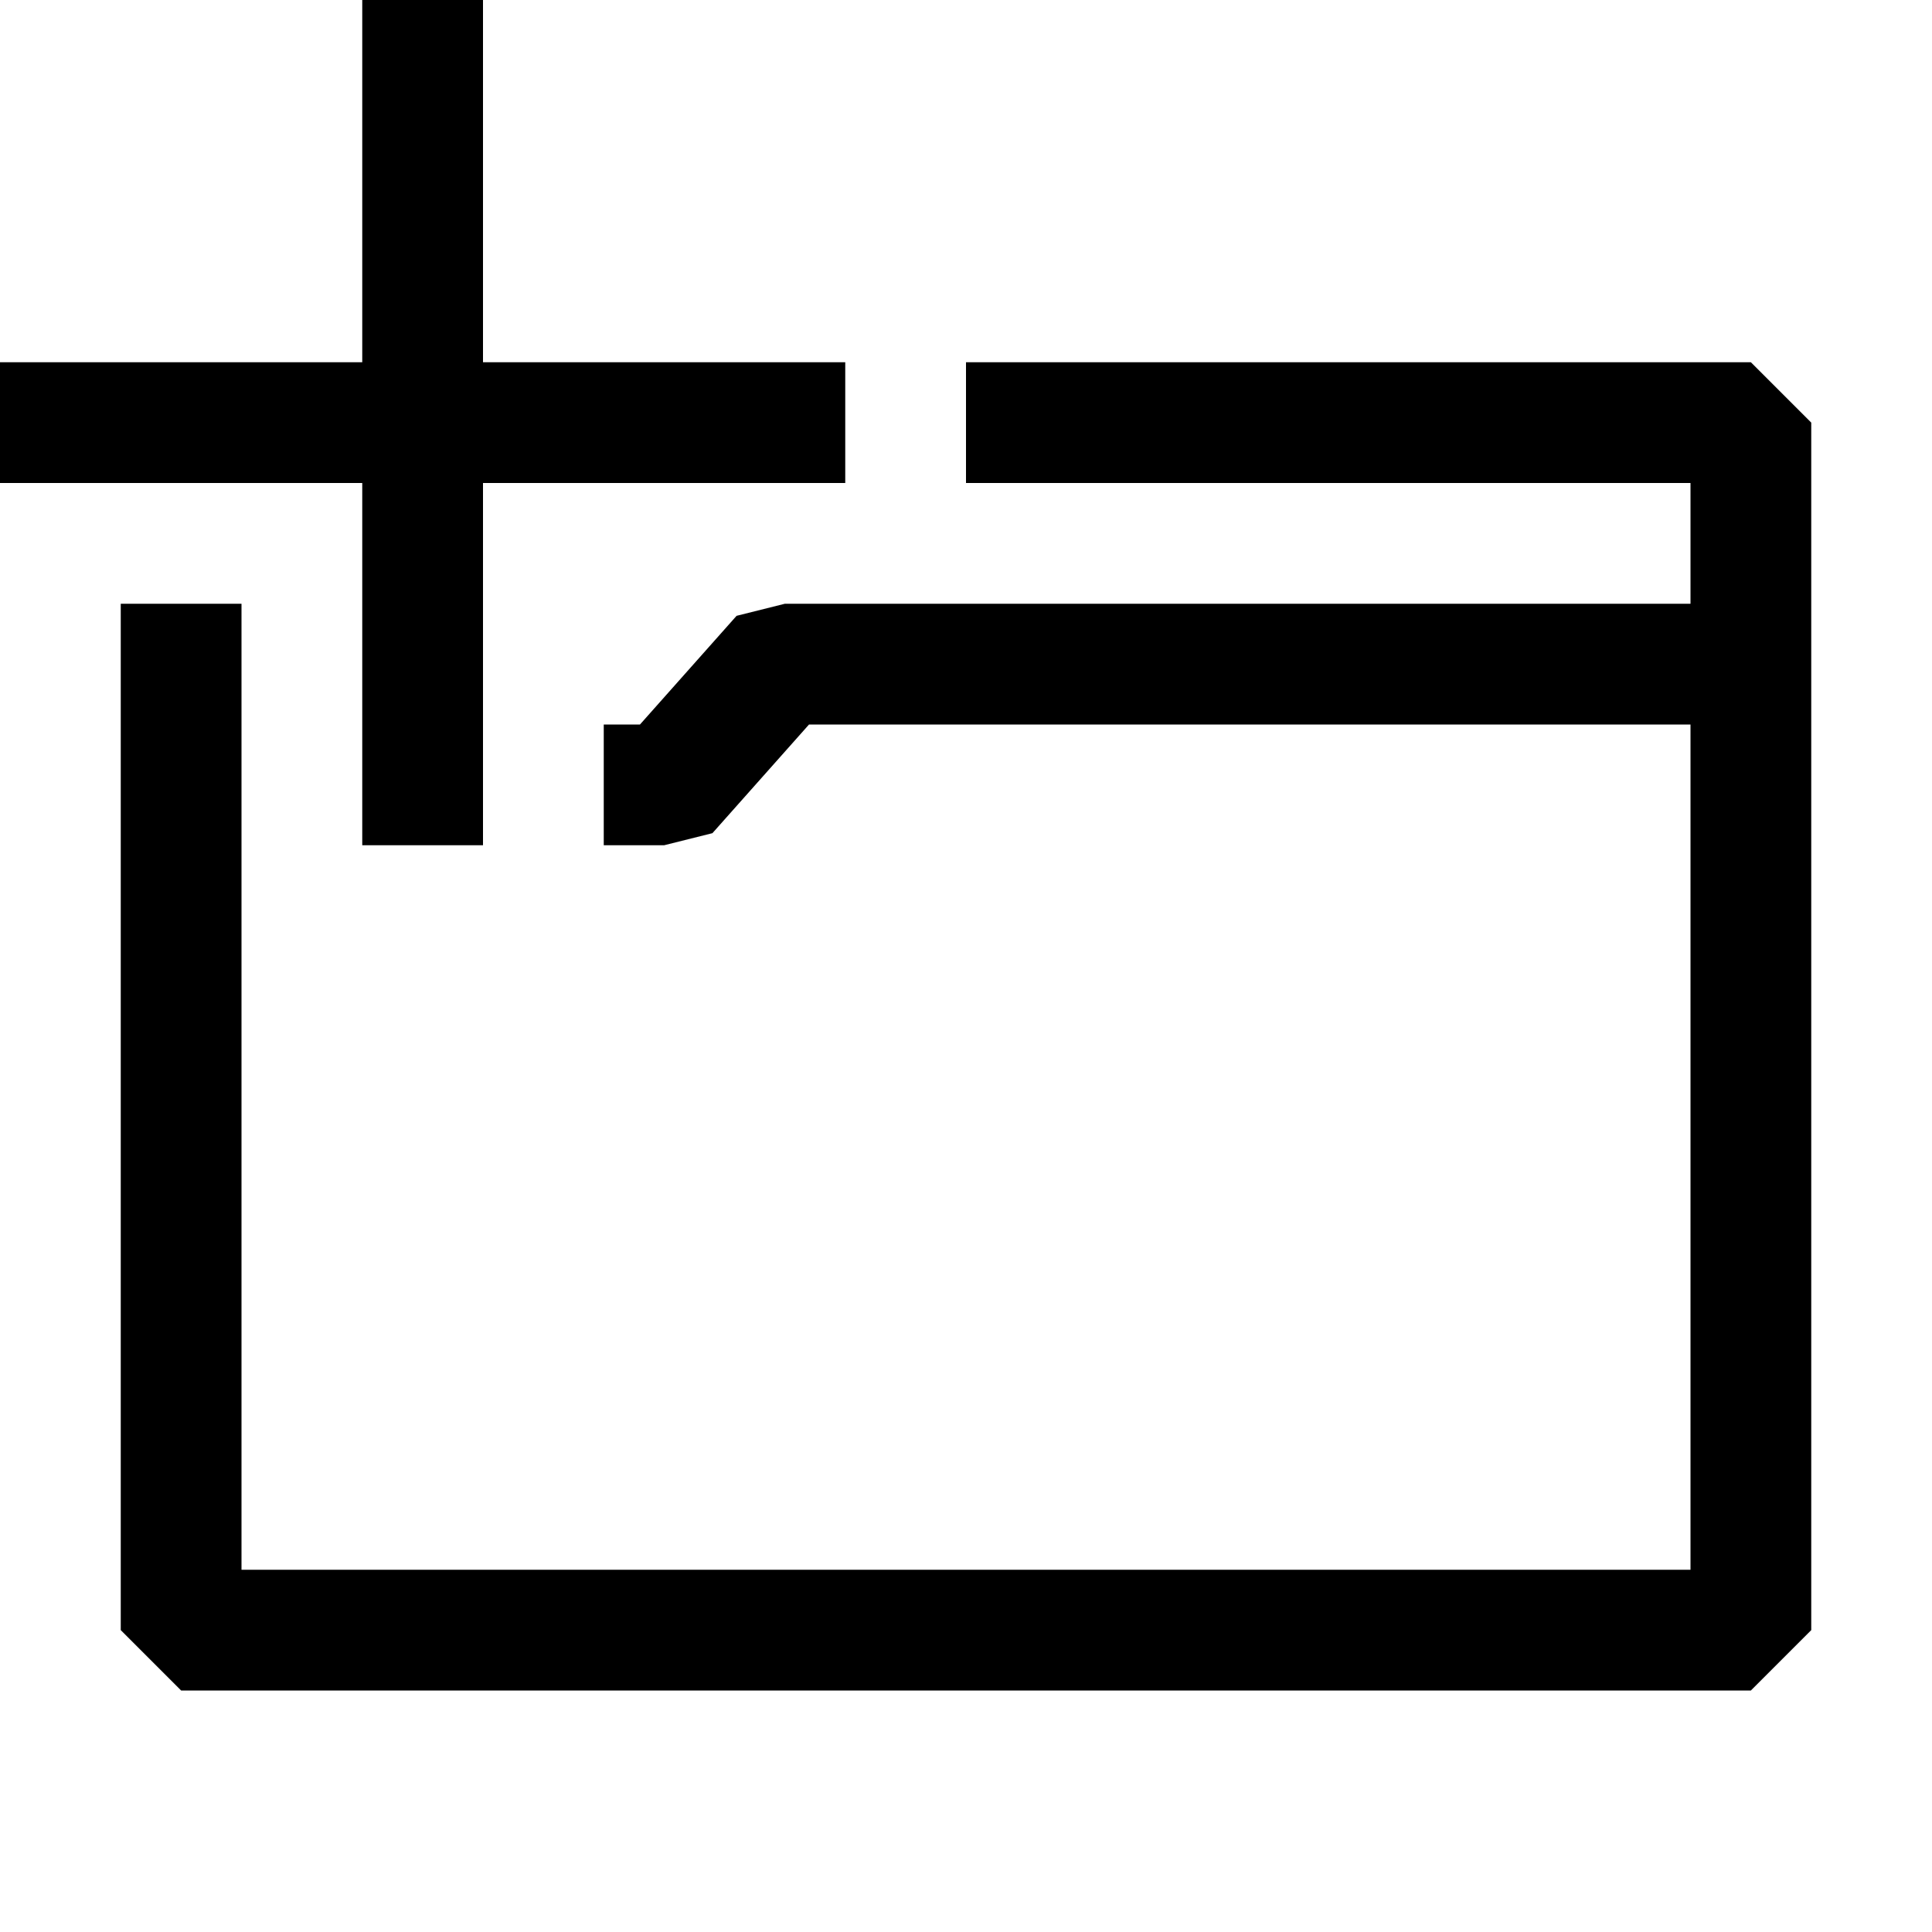
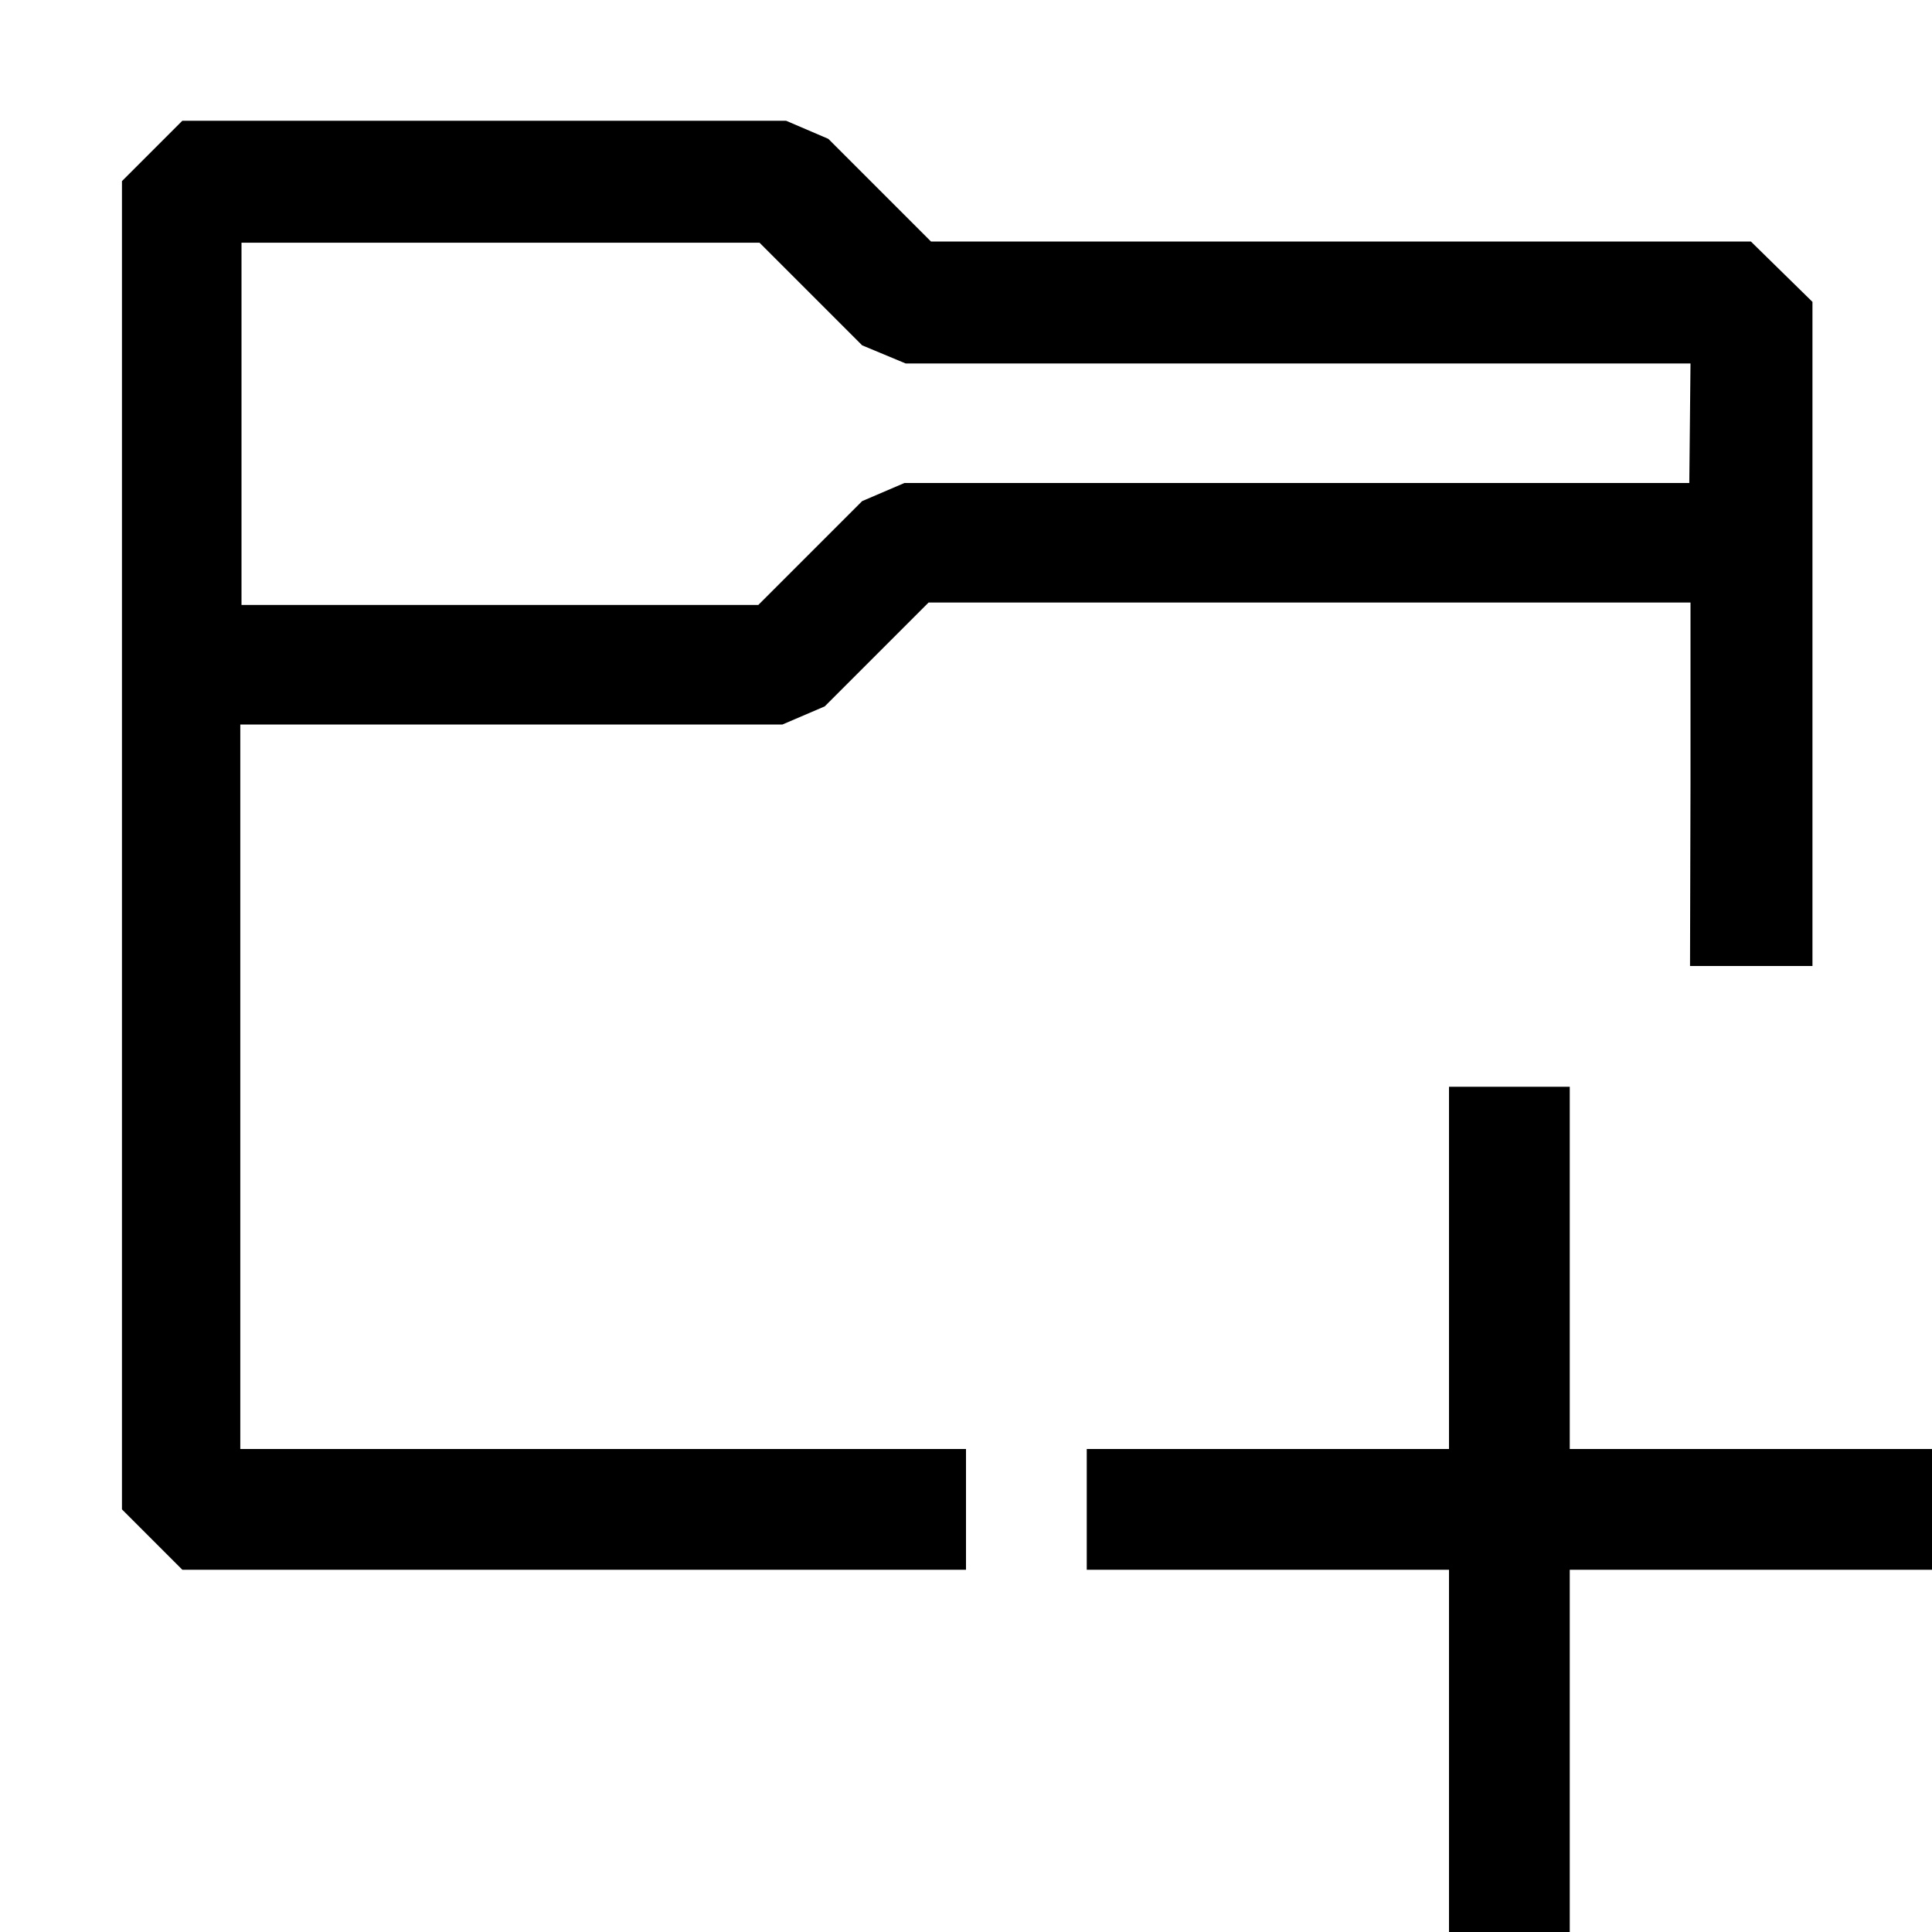
<svg xmlns="http://www.w3.org/2000/svg" width="16" height="16" viewBox="0 0 16 16" fill="currentColor">
-   <path fill-rule="evenodd" clip-rule="evenodd" d="M7 3H4V0H3v3H0v1h3v3h1V4h3V3zM5.5 7H5V6h.3l.8-.9.4-.1H14V4H8V3h6.5l.5.5v10l-.5.5h-13l-.5-.5V5h1v8h12V6H6.7l-.8.9-.4.1z" />
+   <path fill-rule="evenodd" clip-rule="evenodd" d="M14.5 2H7.71l-.85-.85L6.51 1h-5l-.5.5v11l.5.5H8v-1H1.99V6h4.49l.35-.15.86-.86H14v1.5L13.996 8h1.014V2.5L14.5 2zm-.51 2h-6.5l-.35.15-.86.86H2v-3h4.29l.85.85.36.15H14l-.01.99zM13 16h-1v-3H9v-1h3V9h1v3h3v1h-3v3z" />
</svg>
